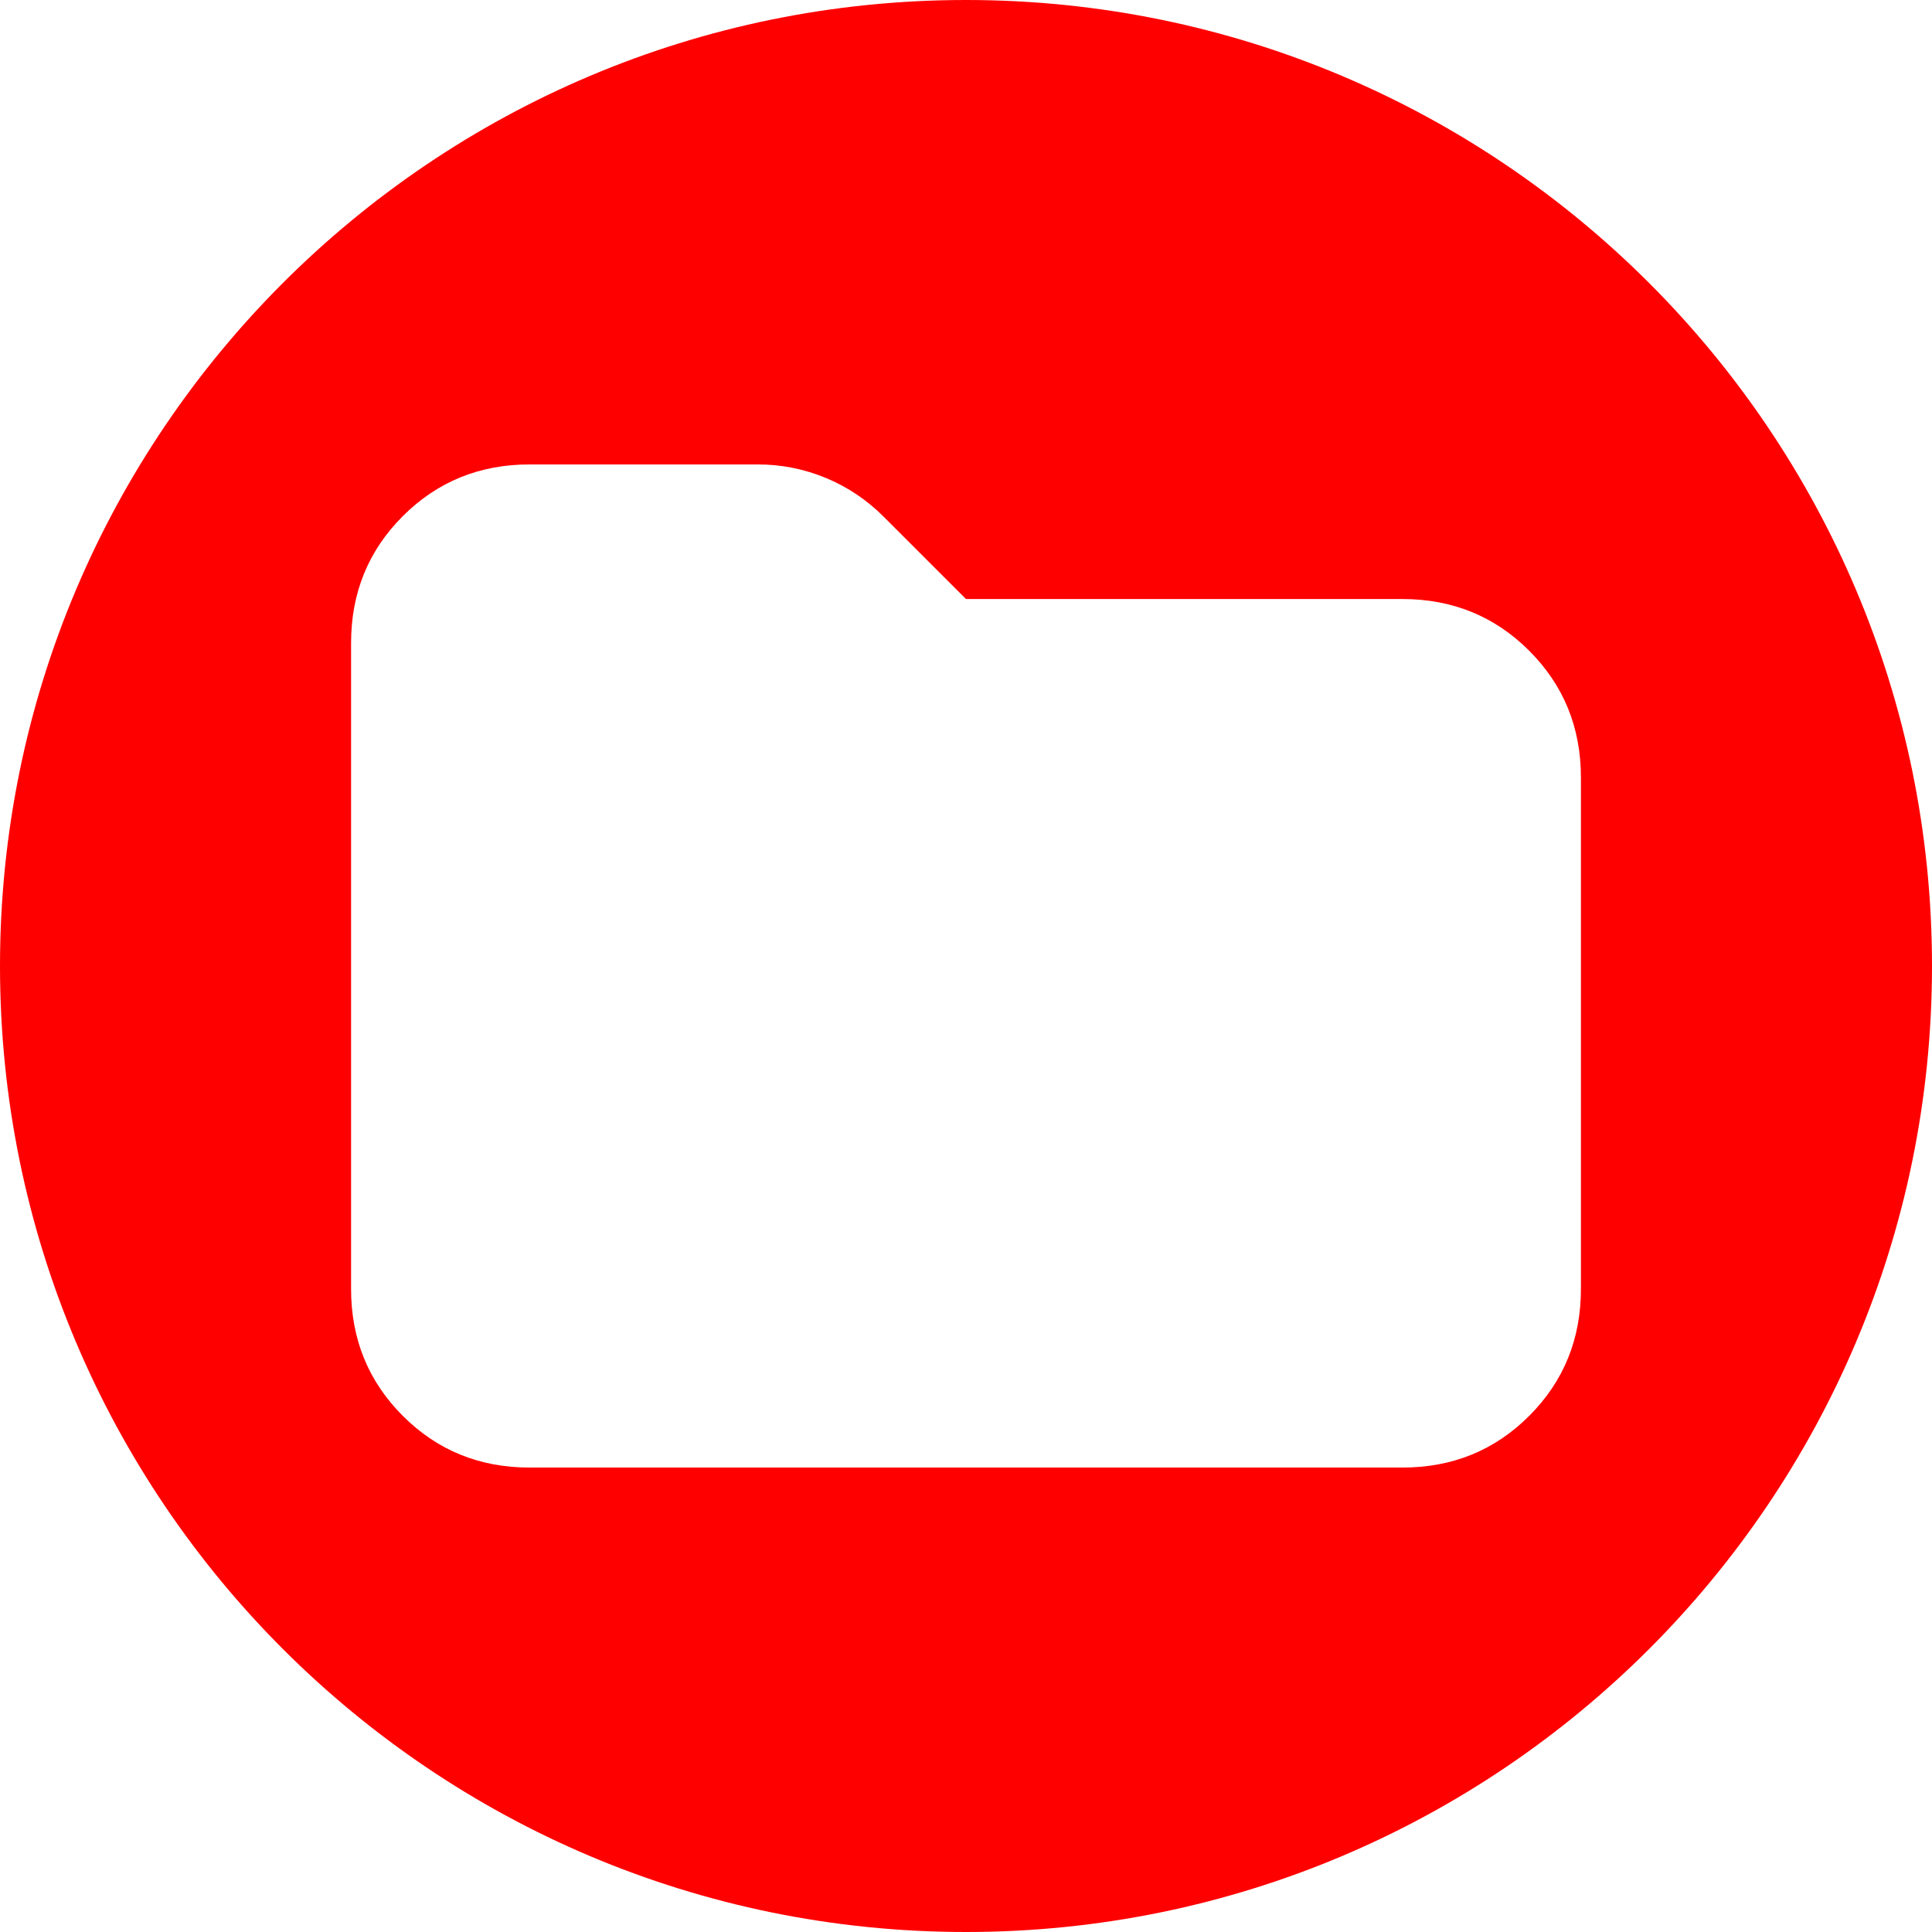
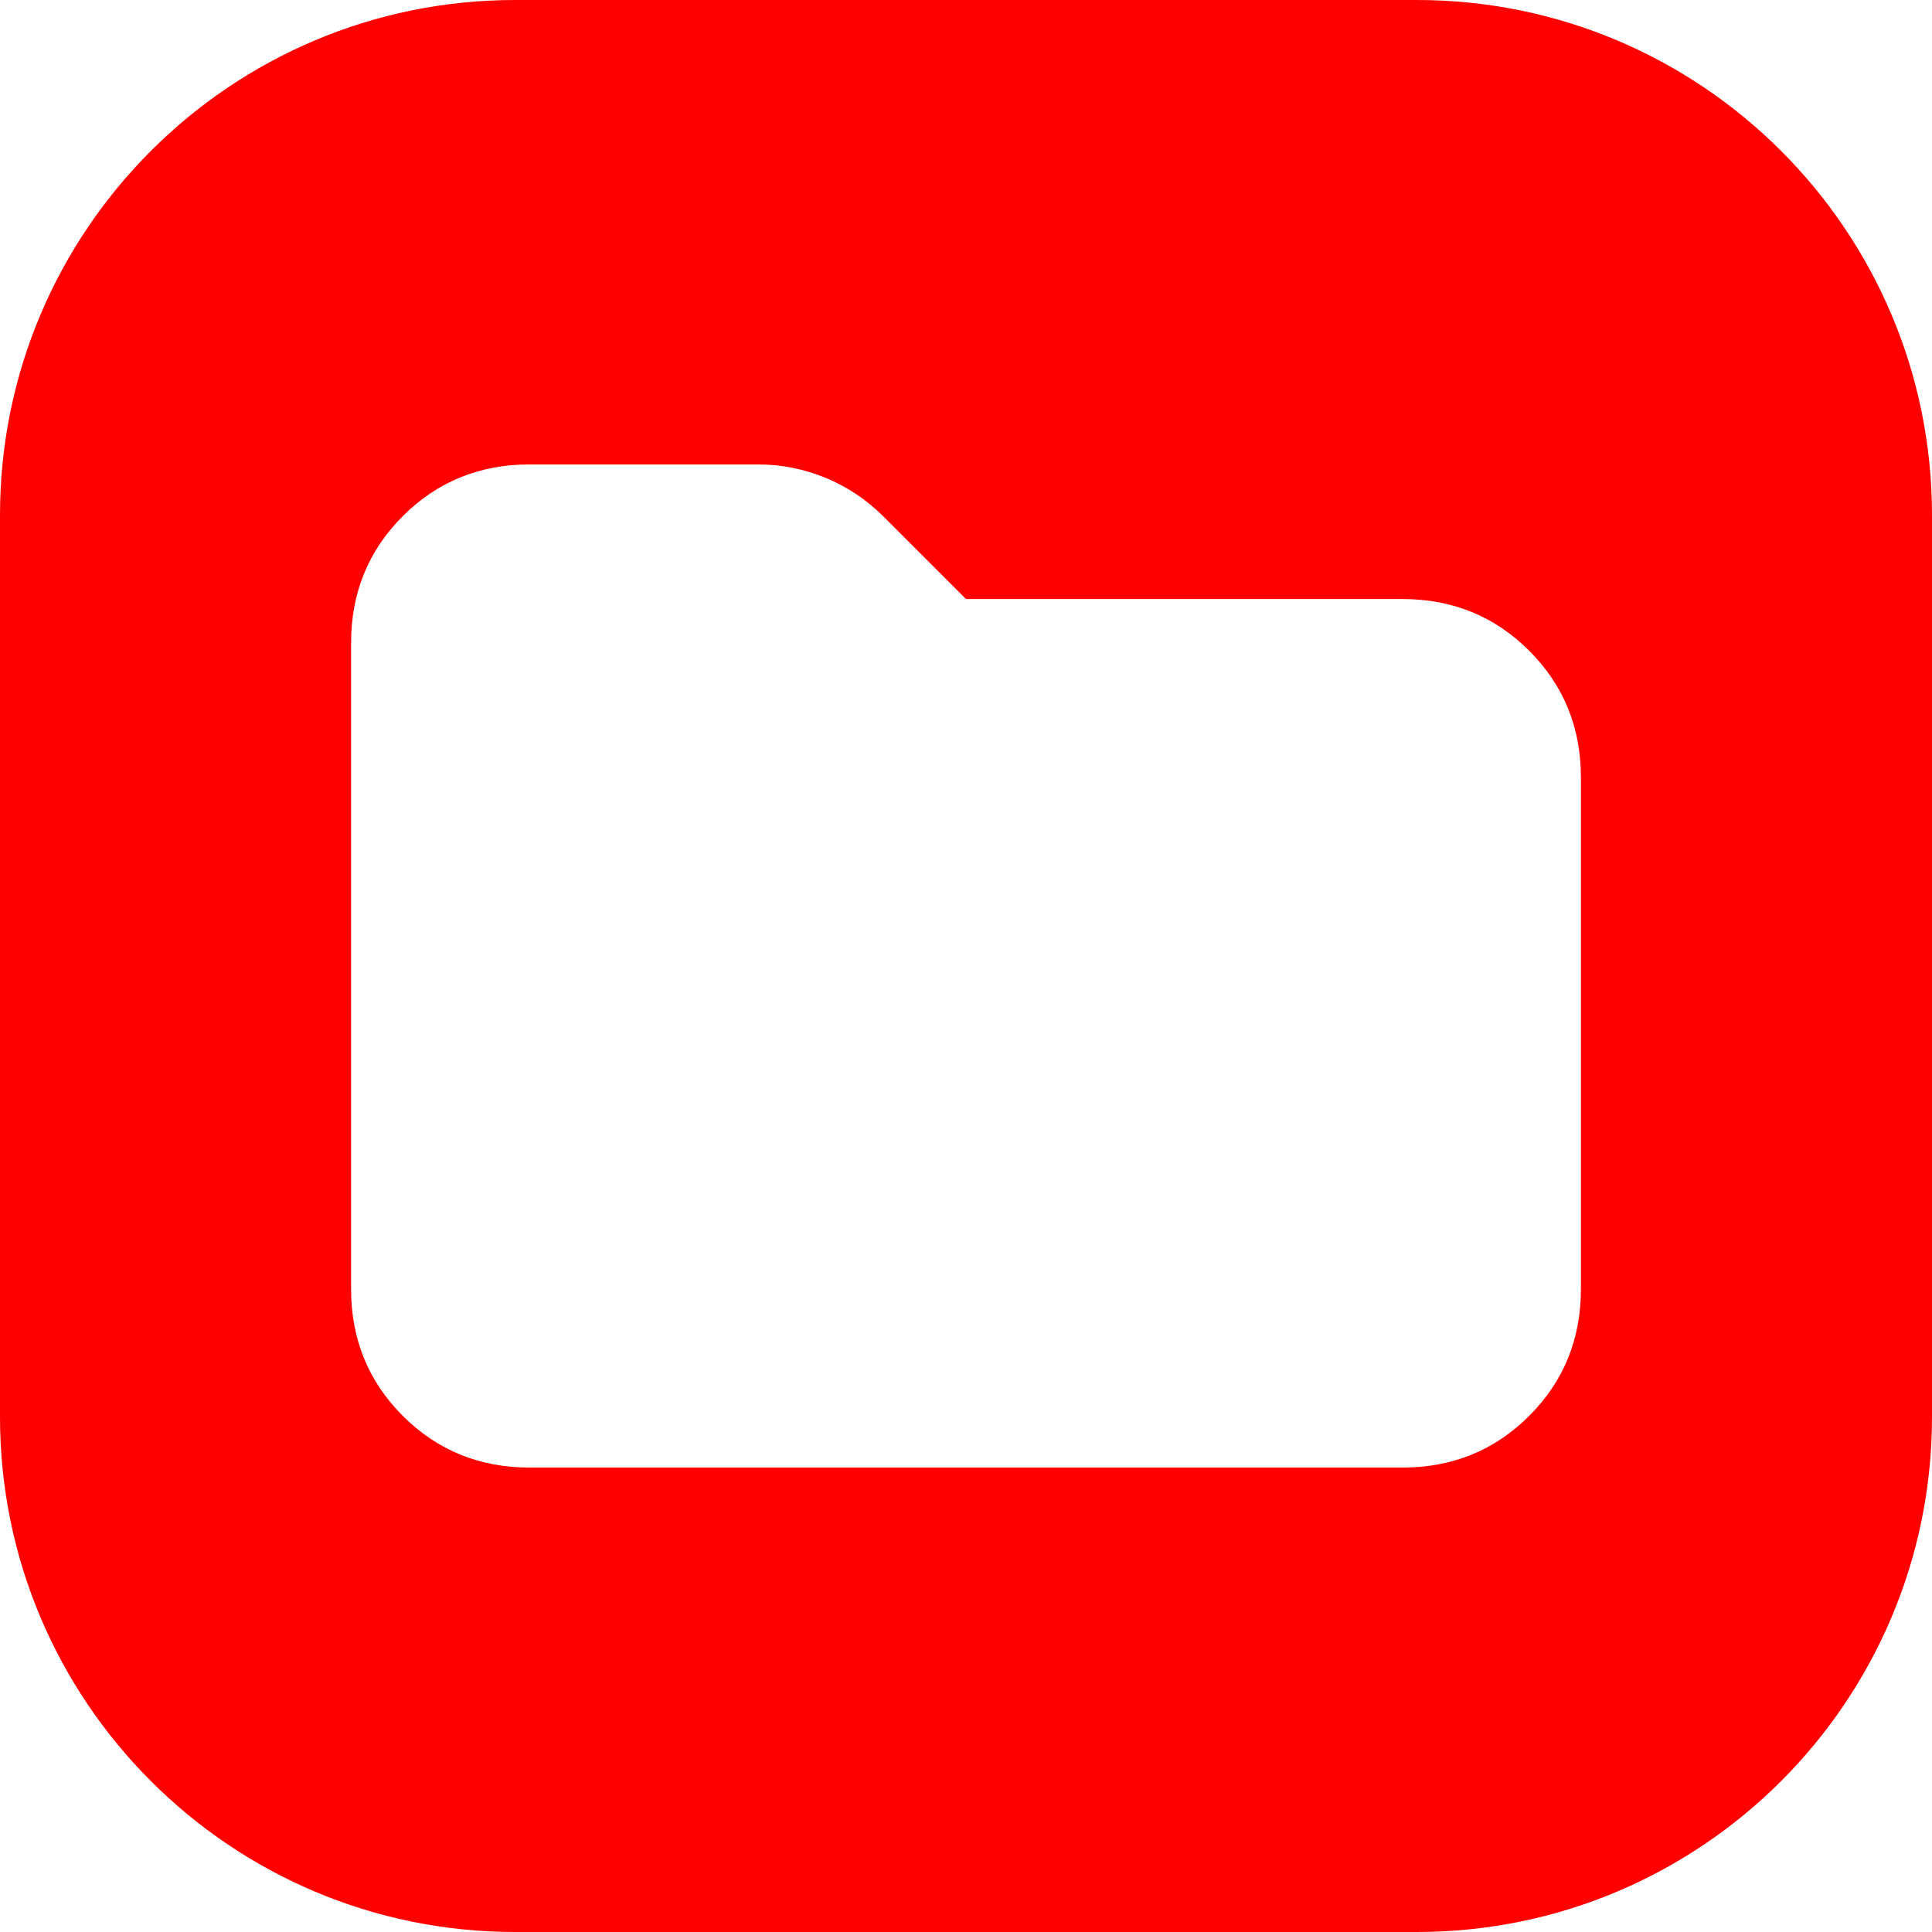
<svg xmlns="http://www.w3.org/2000/svg" viewBox="0 -960 960 960" width="960px" height="960px">
-   <ellipse style="fill: rgb(255, 0, 0);" cx="480" cy="-480" rx="480" ry="480" transform="matrix(1, 0, 0, 1, 0, 2.2737367544323206e-13)" />
+   <rect style="fill: rgb(255, 0, 0);" x="0" y="-960" width="960" height="960" rx="256" ry="256" />
  <path d="M 263.158 -230.772 C 238.281 -230.772 217.278 -239.338 200.147 -256.469 C 183.015 -273.601 174.45 -294.605 174.45 -319.48 L 174.45 -640.52 C 174.45 -665.395 183.015 -686.399 200.147 -703.531 C 217.278 -720.662 238.281 -729.228 263.158 -729.228 L 376.507 -729.228 C 388.241 -729.228 399.505 -726.998 410.301 -722.539 C 421.096 -718.081 430.718 -711.627 439.166 -703.179 L 480 -662.345 L 696.842 -662.345 C 721.718 -662.345 742.721 -653.779 759.853 -636.647 C 776.984 -619.516 785.55 -598.512 785.55 -573.636 L 785.55 -319.48 C 785.55 -294.605 776.984 -273.601 759.853 -256.469 C 742.721 -239.338 721.718 -230.772 696.842 -230.772 L 263.158 -230.772 Z" style="fill: rgb(255, 255, 255);" />
</svg>
